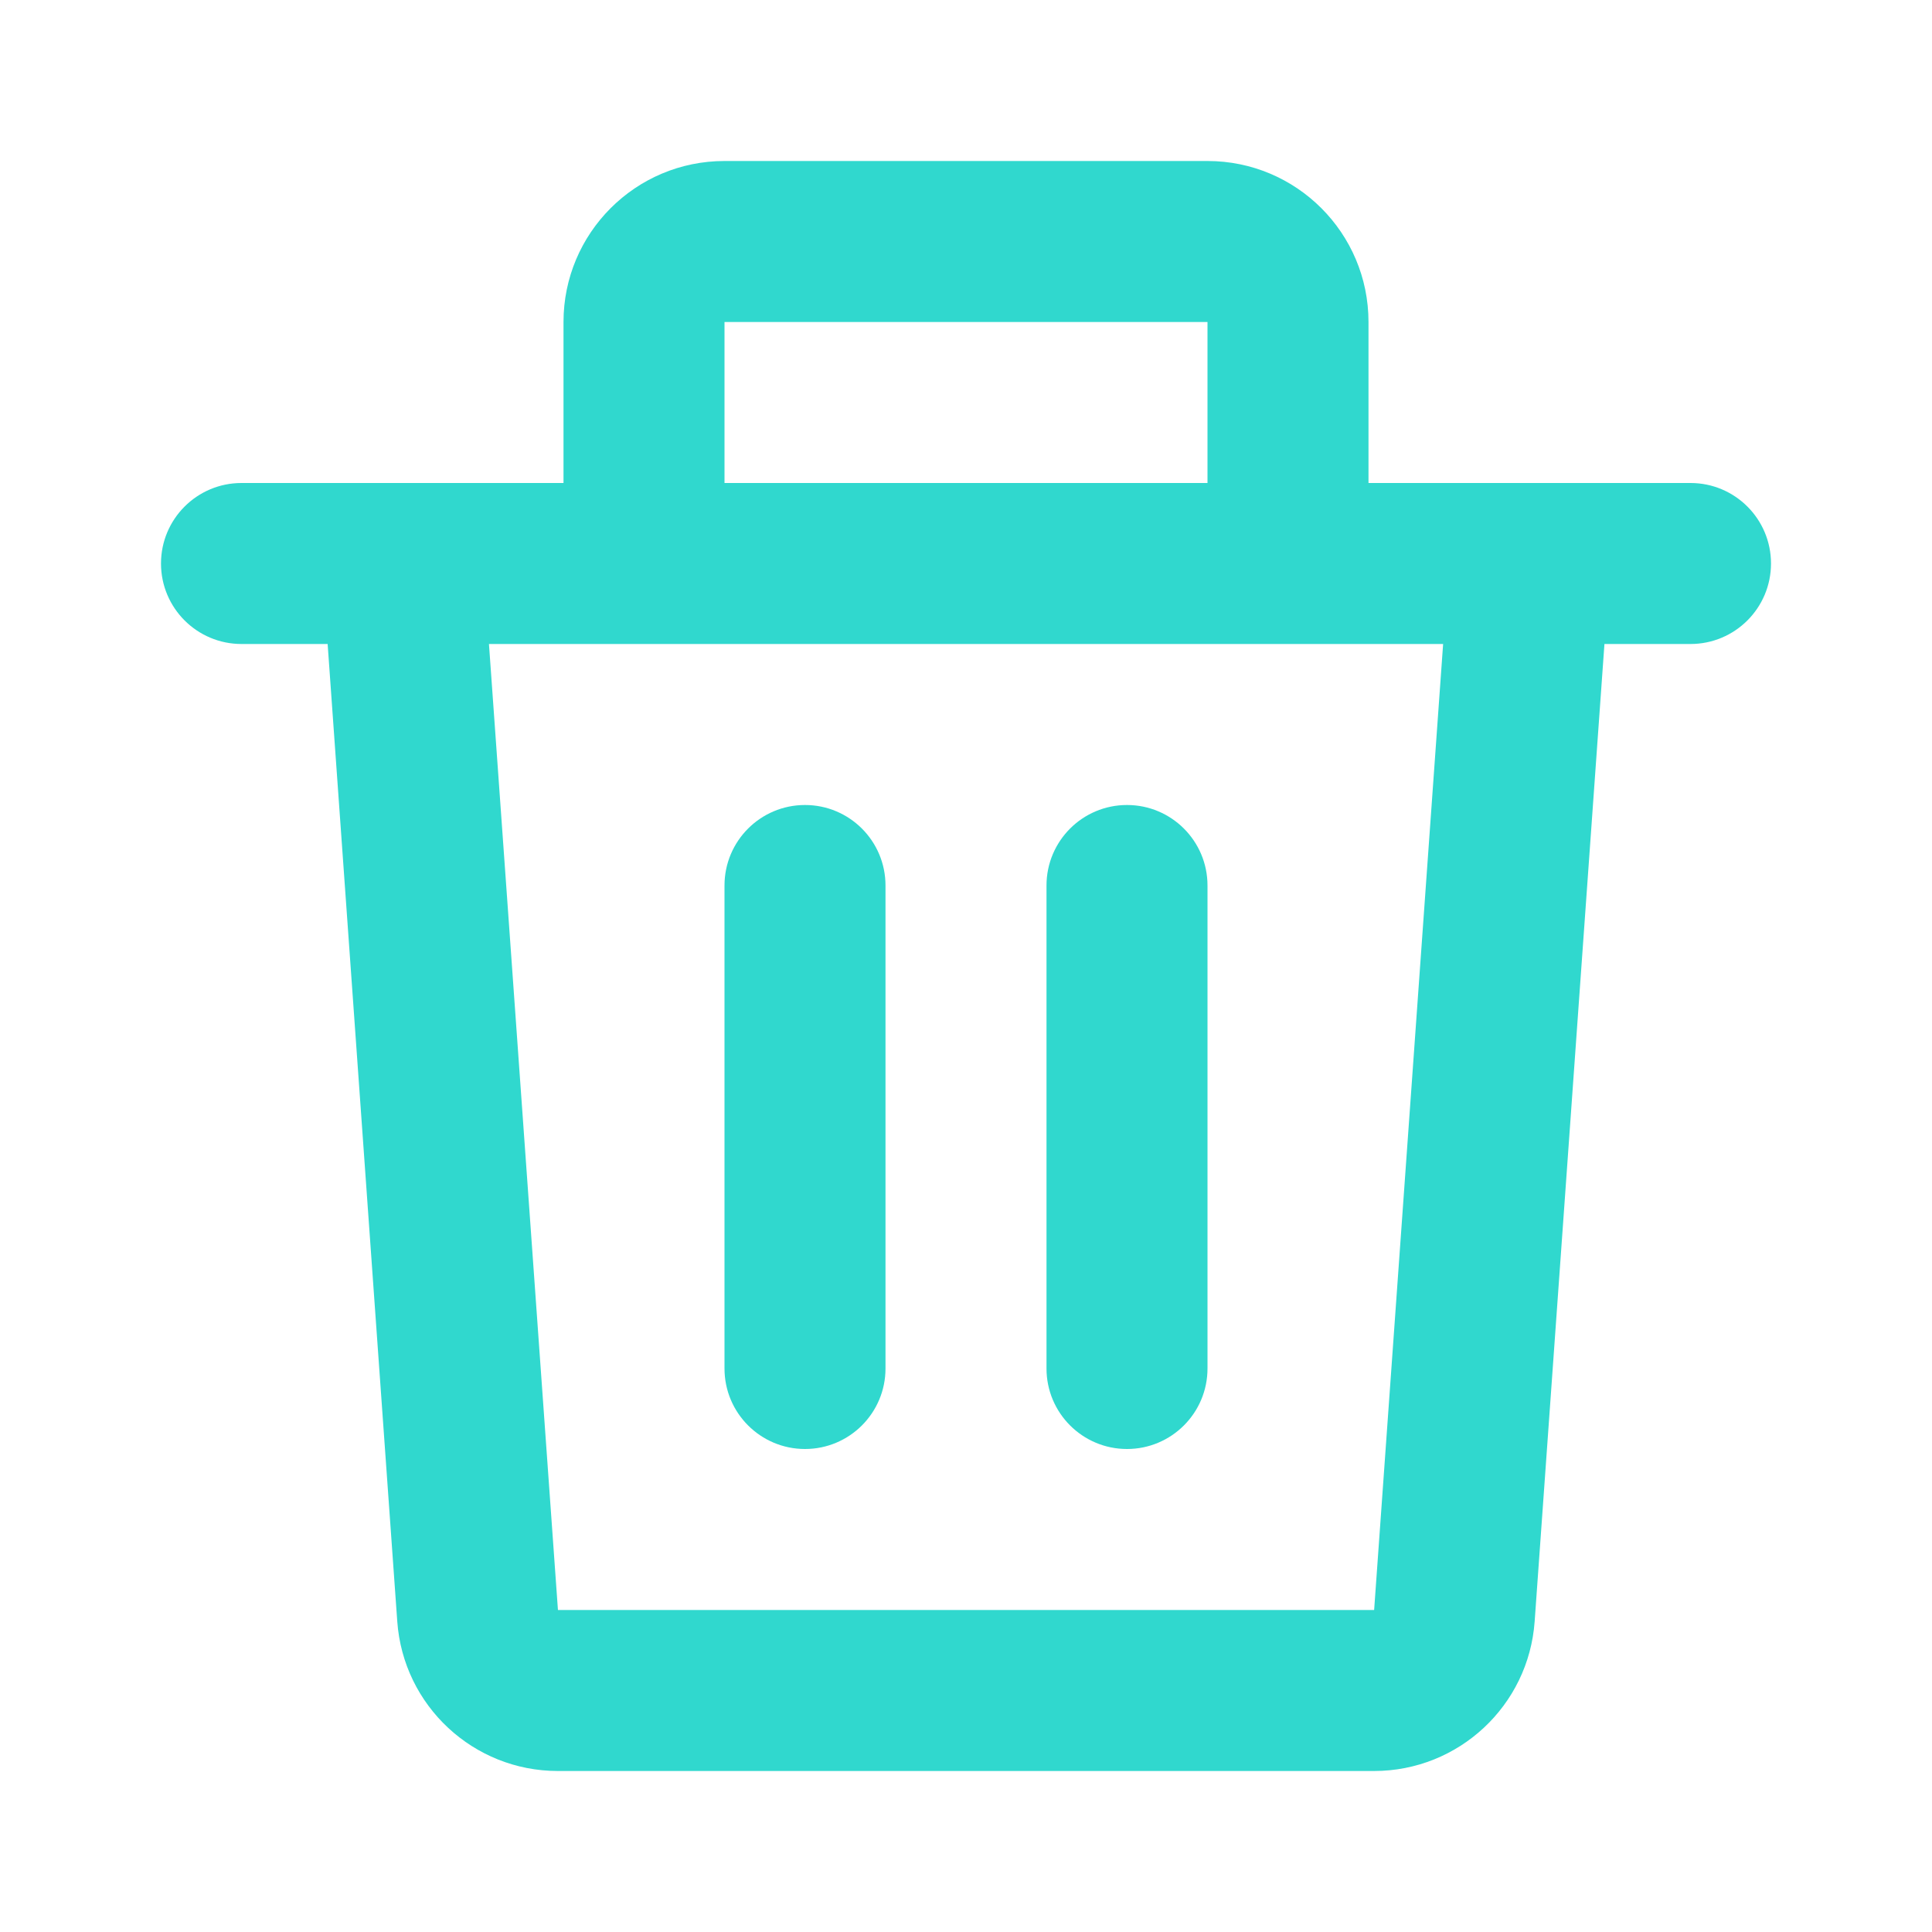
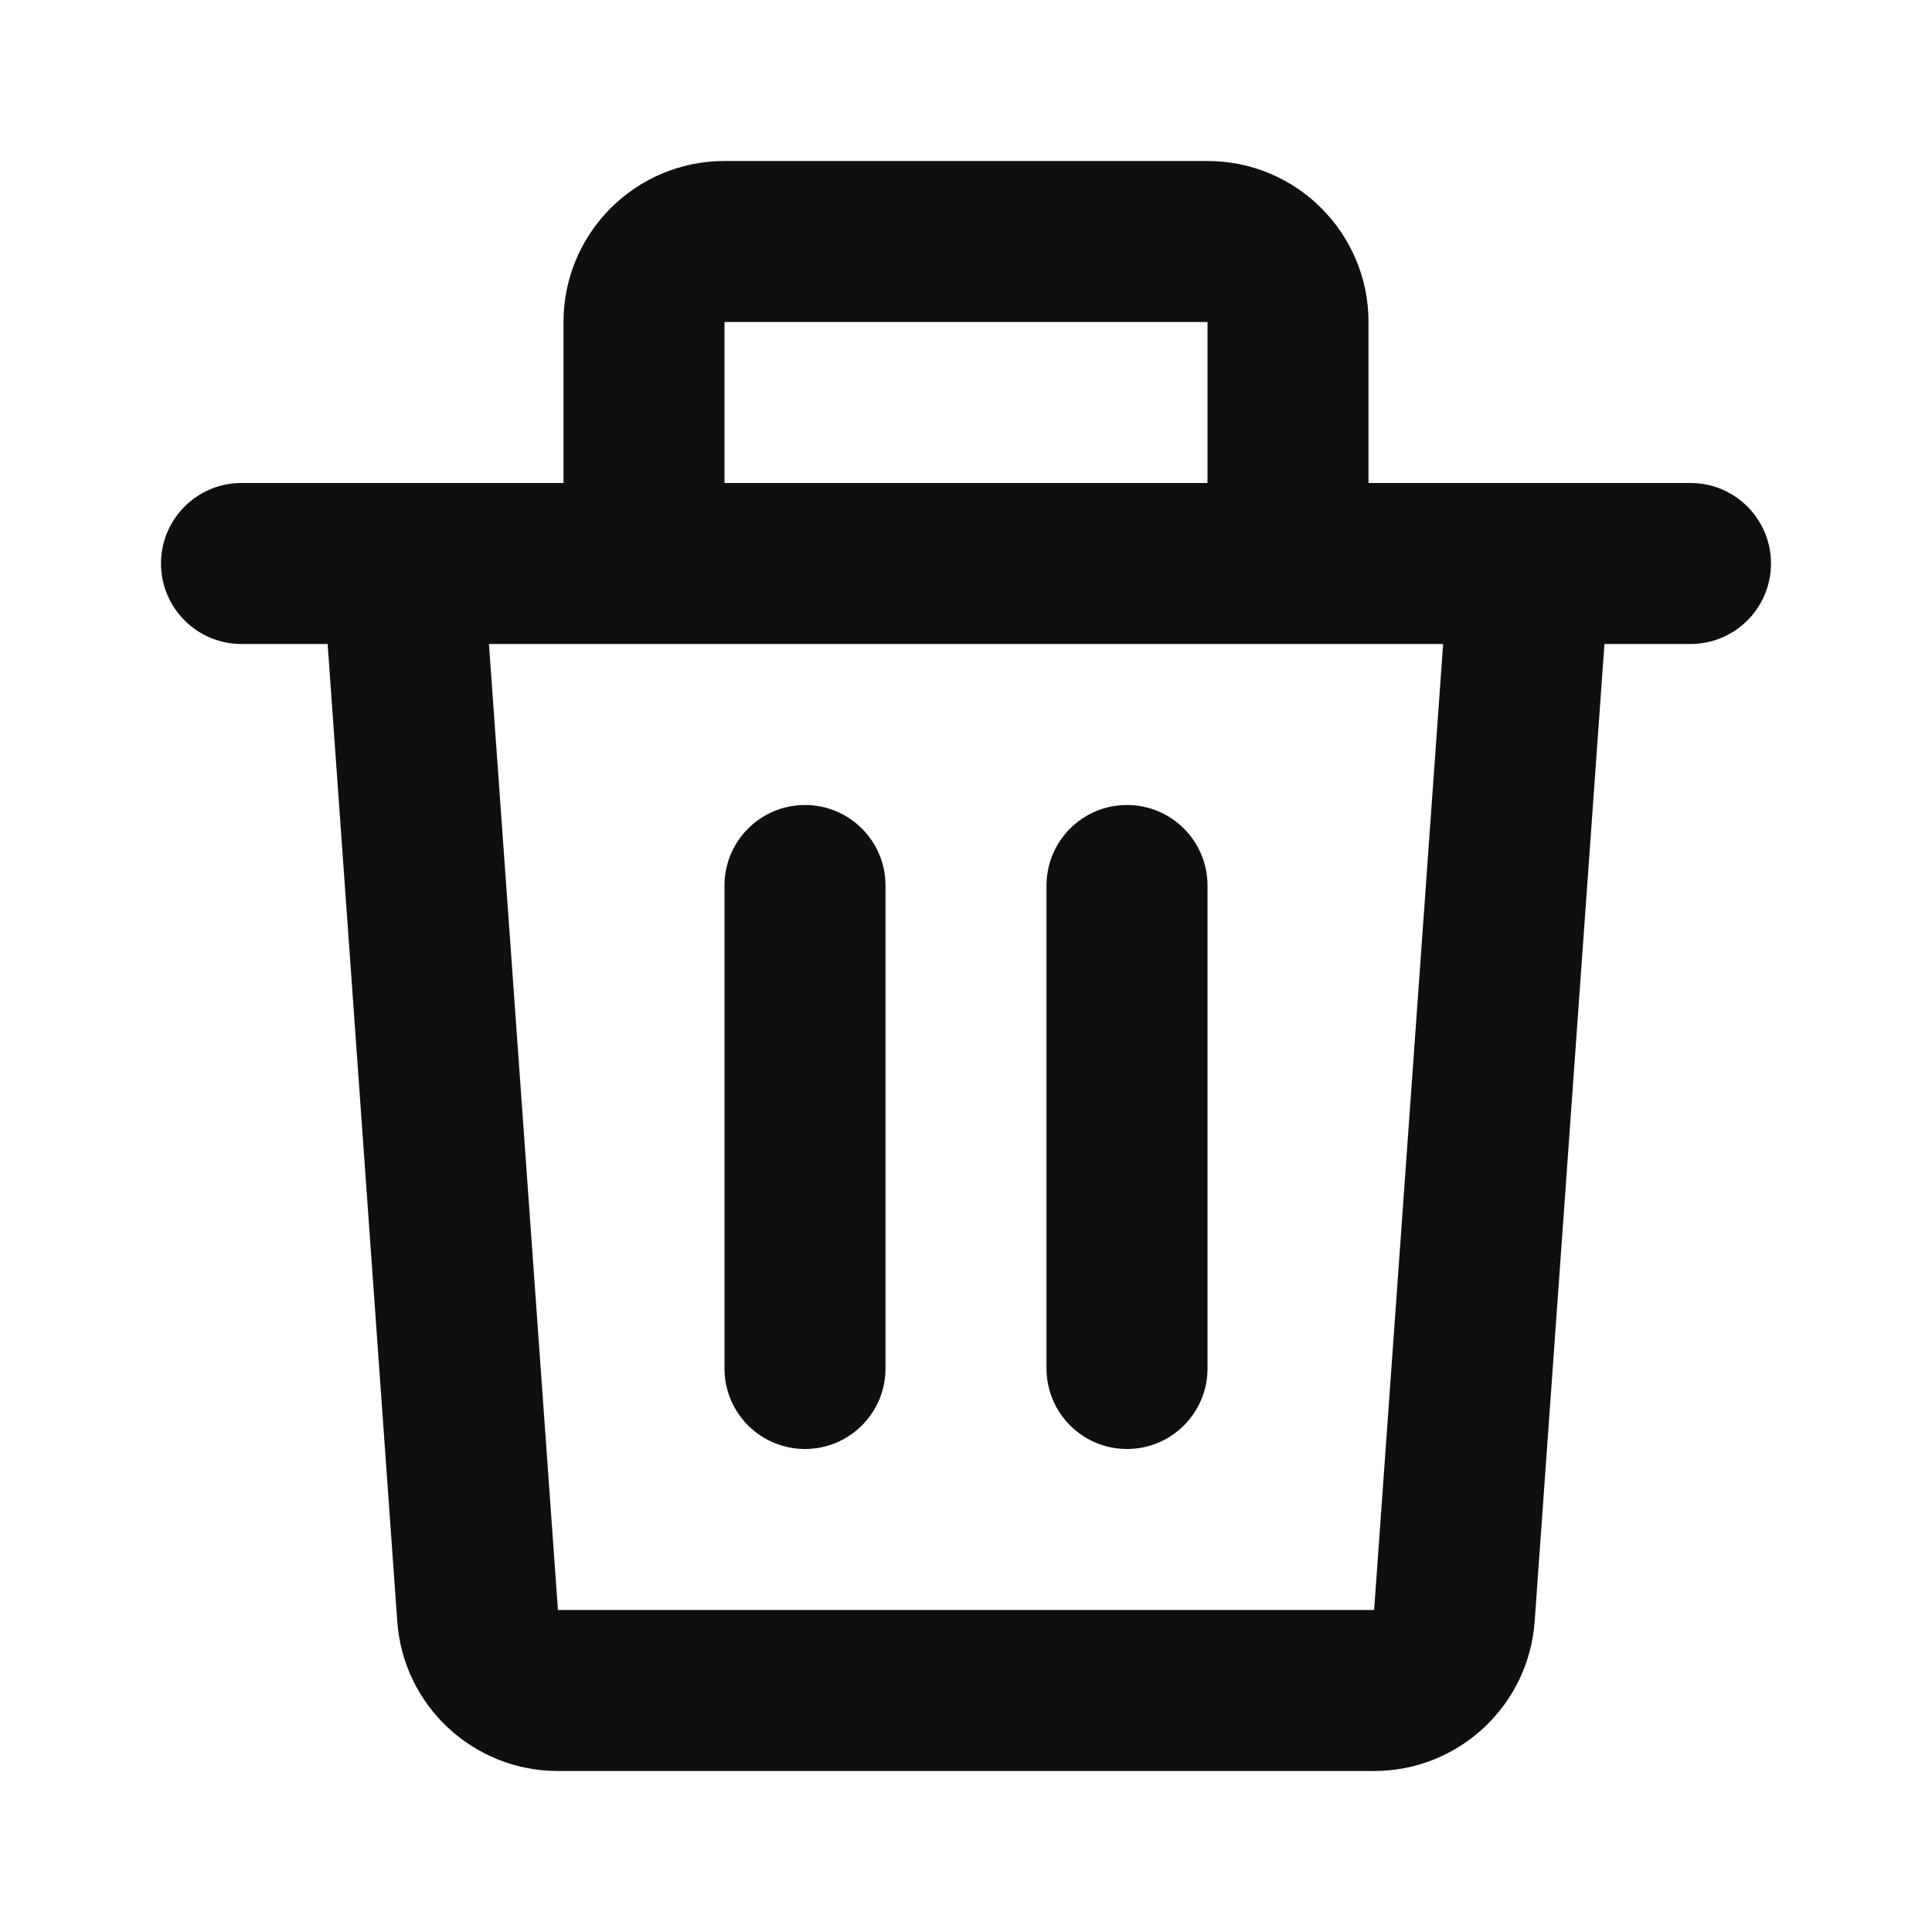
<svg xmlns="http://www.w3.org/2000/svg" width="32" height="32" viewBox="0 0 24 24">
-   <path fill="#30d8ce" d="M7 4a2 2 0 0 1 2-2h6a2 2 0 0 1 2 2v2h4a1 1 0 1 1 0 2h-1.069l-.867 12.142A2 2 0 0 1 17.069 22H6.93a2 2 0 0 1-1.995-1.858L4.07 8H3a1 1 0 0 1 0-2h4V4zm2 2h6V4H9v2zM6.074 8l.857 12H17.07l.857-12H6.074zM10 10a1 1 0 0 1 1 1v6a1 1 0 1 1-2 0v-6a1 1 0 0 1 1-1zm4 0a1 1 0 0 1 1 1v6a1 1 0 1 1-2 0v-6a1 1 0 0 1 1-1z" />
+   <path fill="#0F0F0F" d="M7 4a2 2 0 0 1 2-2h6a2 2 0 0 1 2 2v2h4a1 1 0 1 1 0 2h-1.069l-.867 12.142A2 2 0 0 1 17.069 22H6.93a2 2 0 0 1-1.995-1.858L4.07 8H3a1 1 0 0 1 0-2h4V4zm2 2h6V4H9v2zM6.074 8l.857 12H17.07l.857-12H6.074zM10 10a1 1 0 0 1 1 1v6a1 1 0 1 1-2 0v-6a1 1 0 0 1 1-1zm4 0a1 1 0 0 1 1 1v6a1 1 0 1 1-2 0v-6a1 1 0 0 1 1-1z" />
</svg>
